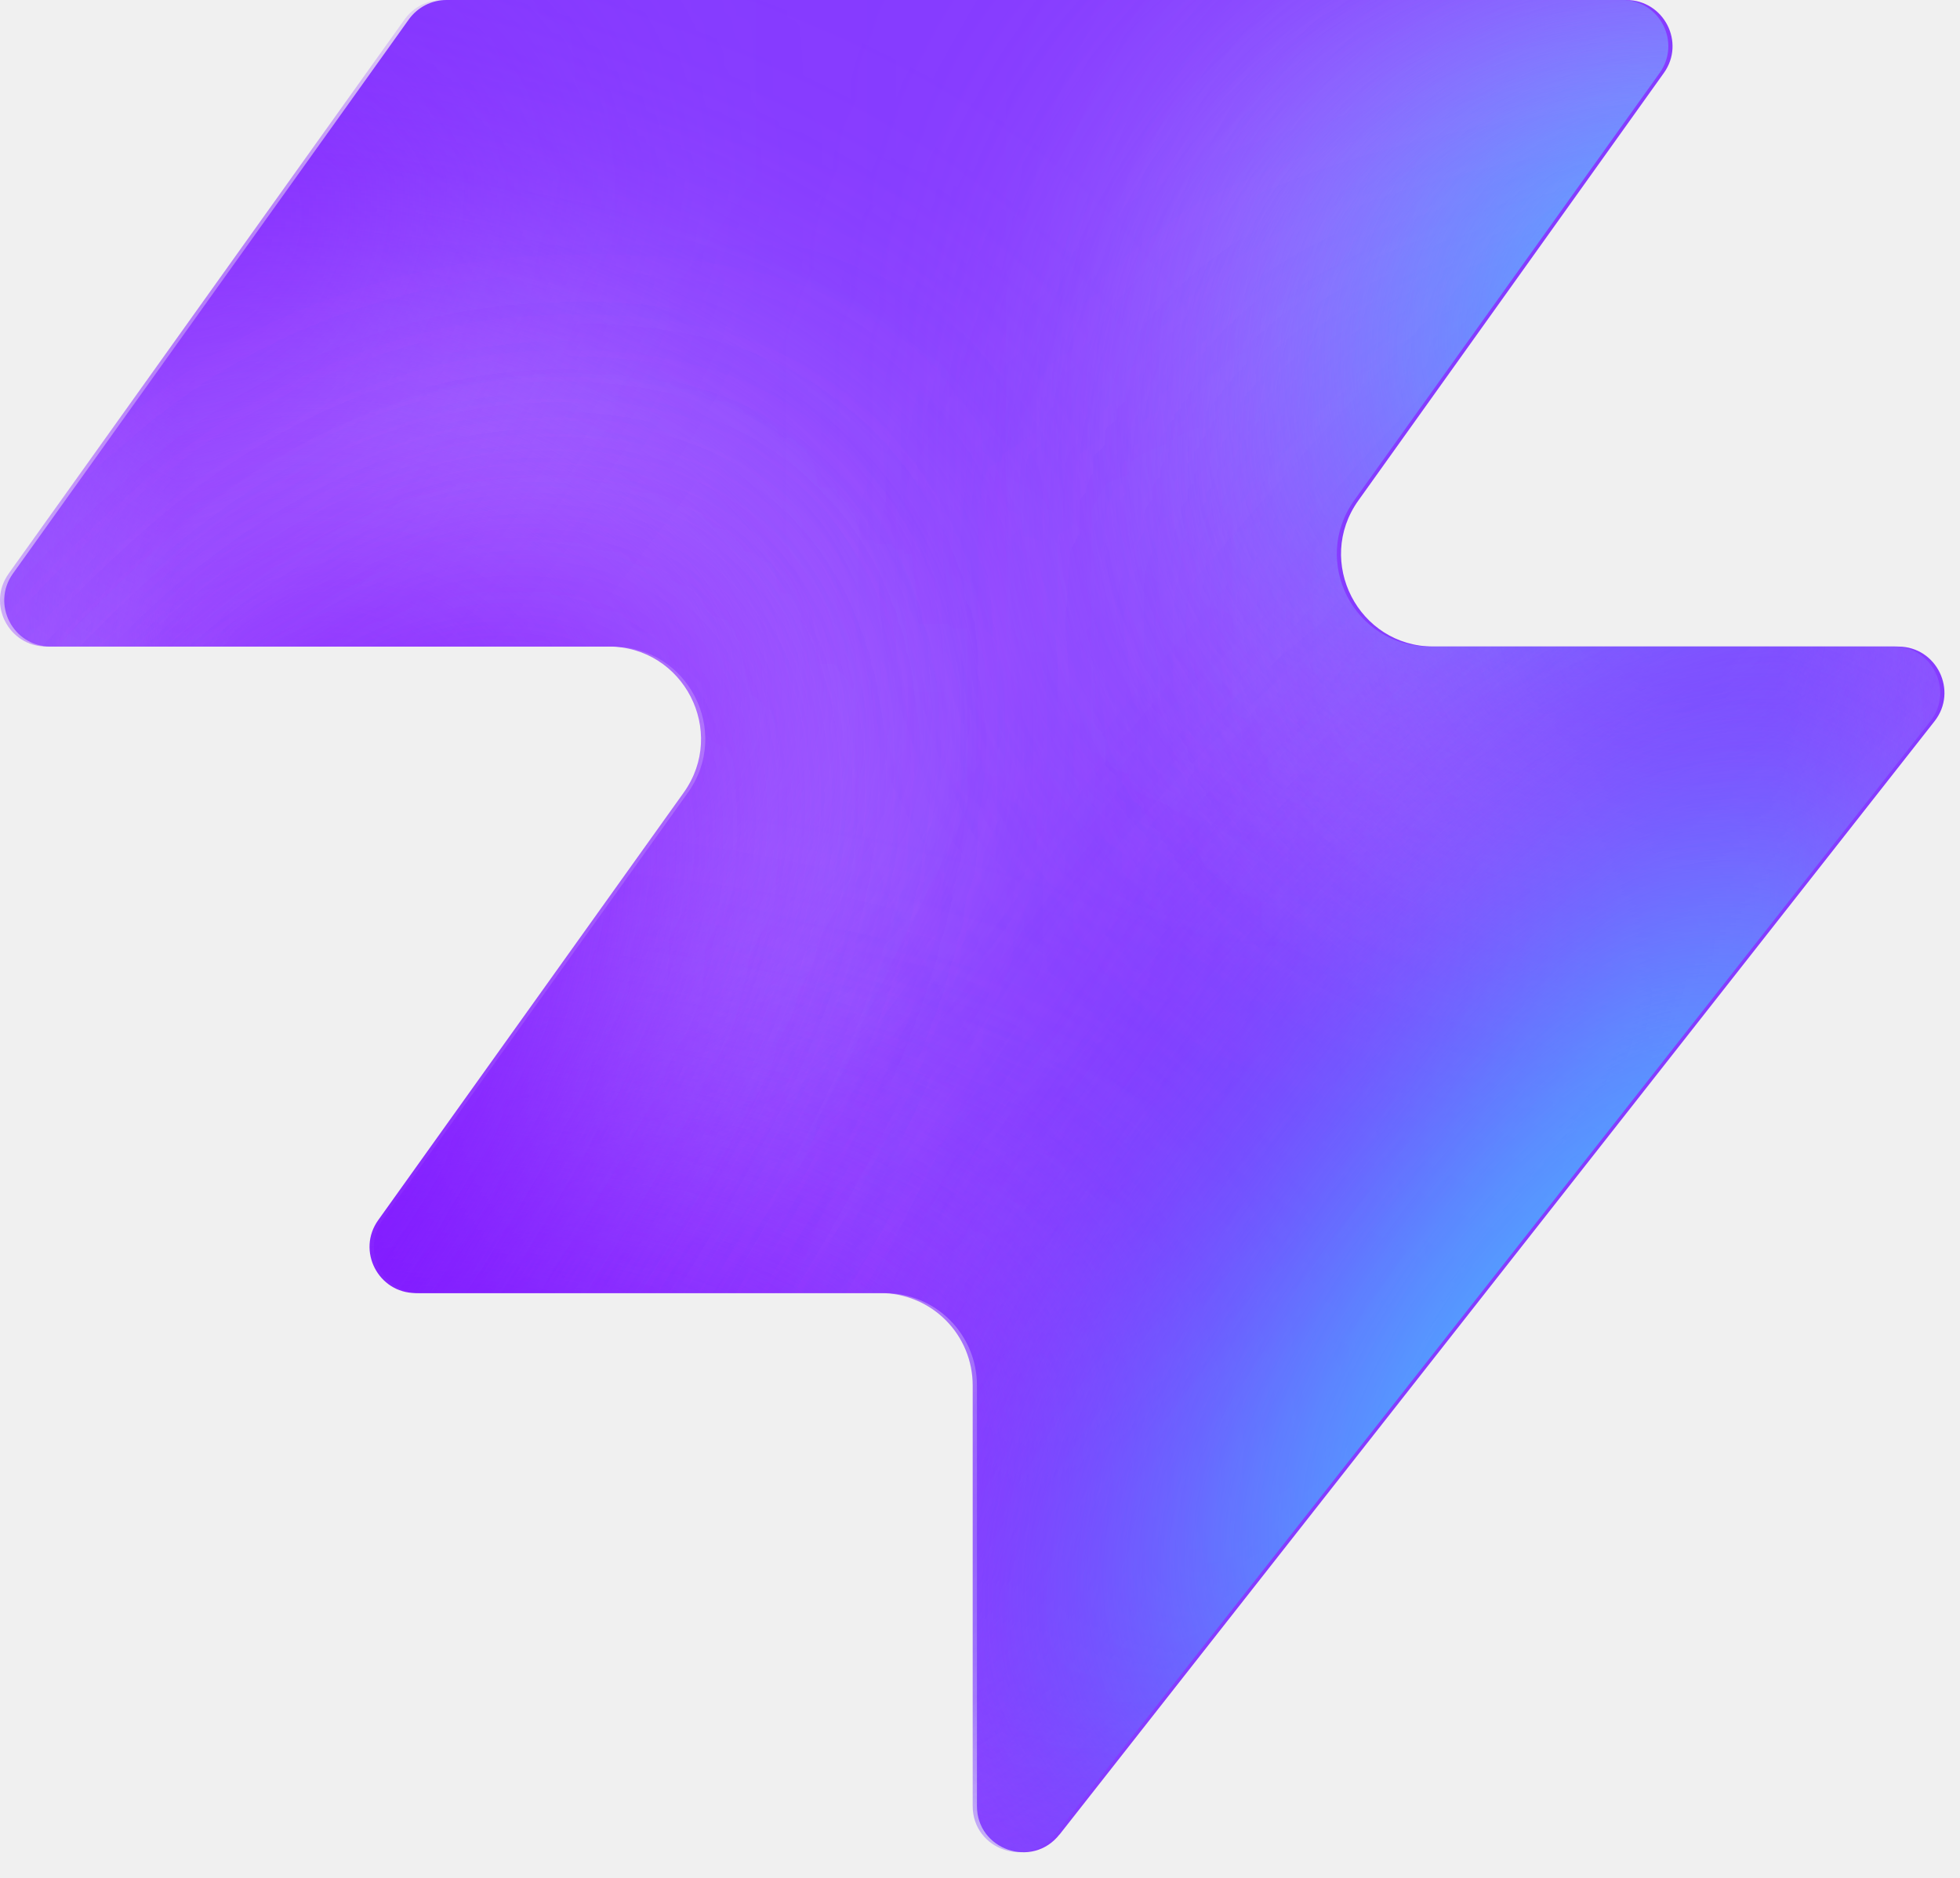
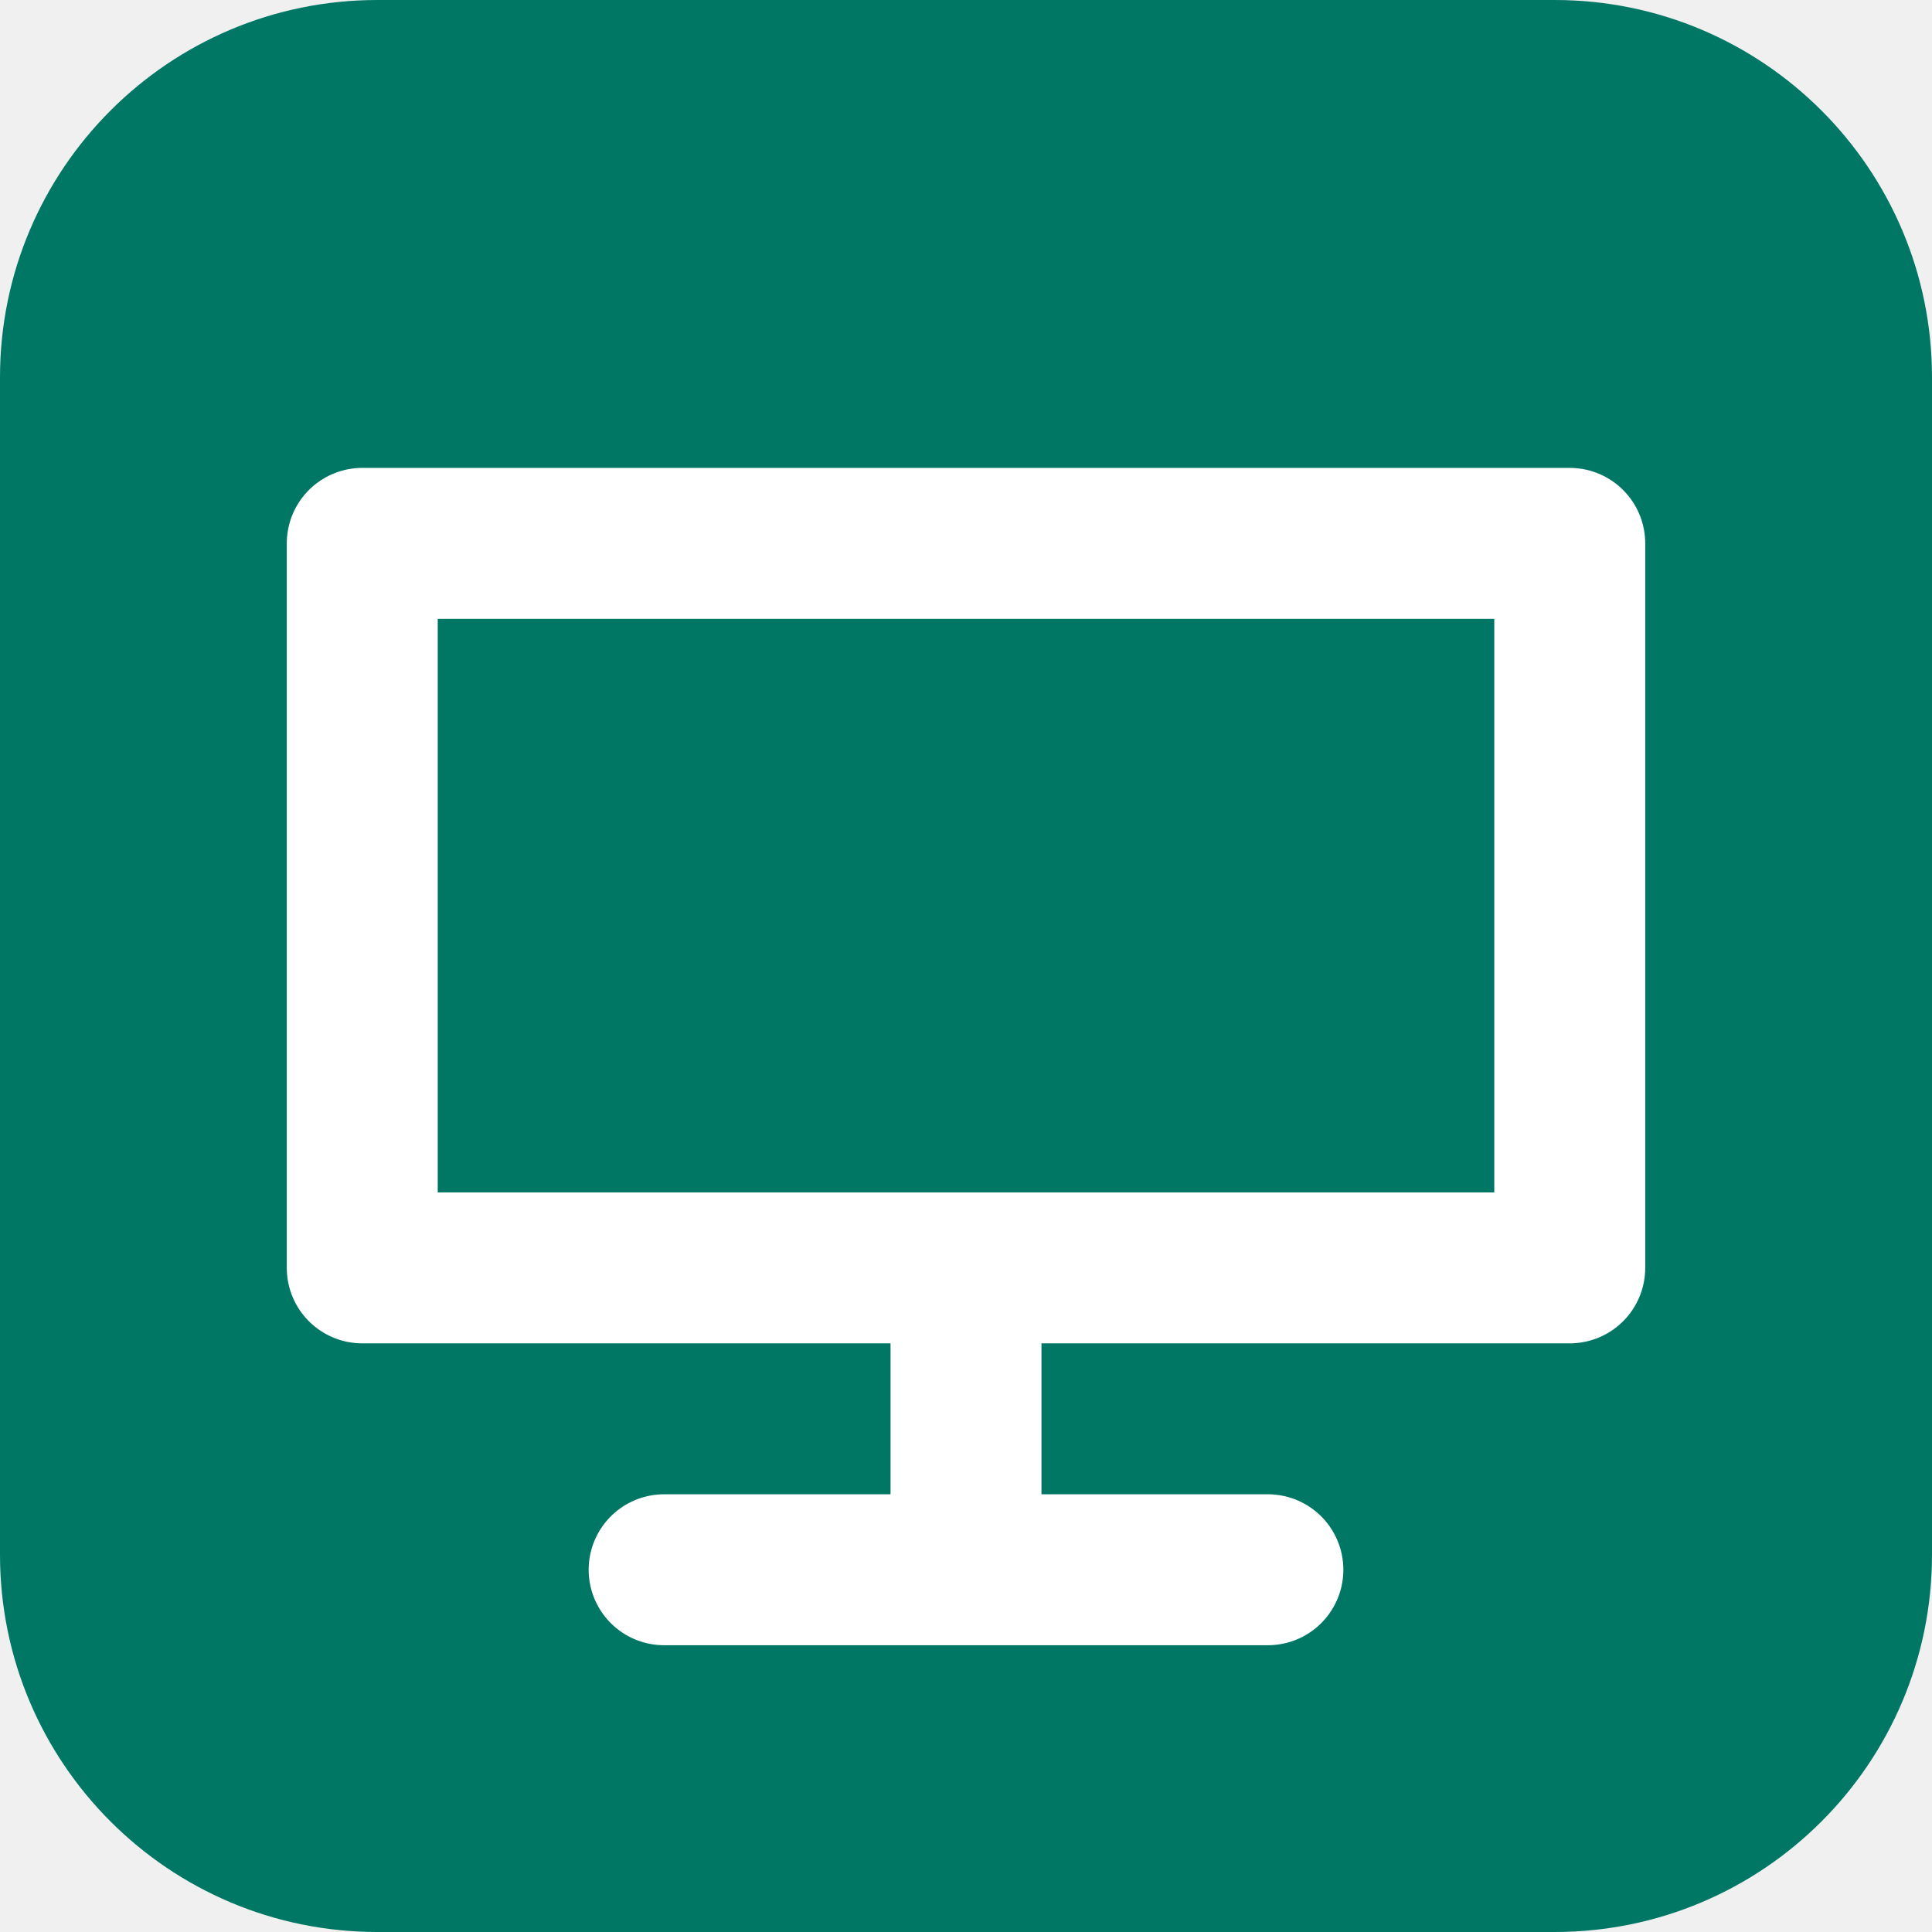
- <svg xmlns="http://www.w3.org/2000/svg" width="48" height="46" fill="none" viewBox="0 0 48 46">
-   <path fill="#863bff" d="M25.946 44.938c-.664.845-2.021.375-2.021-.698V33.937a2.26 2.26 0 0 0-2.262-2.262H10.287c-.92 0-1.456-1.04-.92-1.788l7.48-10.471c1.07-1.497 0-3.578-1.842-3.578H1.237c-.92 0-1.456-1.04-.92-1.788L10.013.474c.214-.297.556-.474.92-.474h28.894c.92 0 1.456 1.04.92 1.788l-7.48 10.471c-1.07 1.498 0 3.579 1.842 3.579h11.377c.943 0 1.473 1.088.89 1.83L25.947 44.94z" style="fill:#863bff;fill:color(display-p3 .525 .23 1);fill-opacity:1" />
-   <mask id="a" width="48" height="46" x="0" y="0" maskUnits="userSpaceOnUse" style="mask-type:alpha">
-     <path fill="#000" d="M25.842 44.938c-.664.844-2.021.375-2.021-.698V33.937a2.26 2.26 0 0 0-2.262-2.262H10.183c-.92 0-1.456-1.04-.92-1.788l7.48-10.471c1.07-1.498 0-3.579-1.842-3.579H1.133c-.92 0-1.456-1.04-.92-1.787L9.91.473c.214-.297.556-.474.92-.474h28.894c.92 0 1.456 1.04.92 1.788l-7.48 10.471c-1.07 1.498 0 3.578 1.842 3.578h11.377c.943 0 1.473 1.088.89 1.832L25.843 44.94z" style="fill:#000;fill-opacity:1" />
-   </mask>
-   <g mask="url(#a)">
-     <g filter="url(#b)">
-       <ellipse cx="5.508" cy="14.704" fill="#ede6ff" rx="5.508" ry="14.704" style="fill:#ede6ff;fill:color(display-p3 .927 .903 1);fill-opacity:1" transform="matrix(.00324 1 1 -.00324 -4.47 31.516)" />
-     </g>
-     <g filter="url(#c)">
-       <ellipse cx="10.399" cy="29.851" fill="#ede6ff" rx="10.399" ry="29.851" style="fill:#ede6ff;fill:color(display-p3 .927 .903 1);fill-opacity:1" transform="matrix(.00324 1 1 -.00324 -39.328 7.883)" />
-     </g>
-     <g filter="url(#d)">
-       <ellipse cx="5.508" cy="30.487" fill="#7e14ff" rx="5.508" ry="30.487" style="fill:#7e14ff;fill:color(display-p3 .492 .077 1);fill-opacity:1" transform="rotate(89.814 -25.913 -14.639)scale(1 -1)" />
-     </g>
-     <g filter="url(#e)">
-       <ellipse cx="5.508" cy="30.599" fill="#7e14ff" rx="5.508" ry="30.599" style="fill:#7e14ff;fill:color(display-p3 .492 .077 1);fill-opacity:1" transform="rotate(89.814 -32.644 -3.334)scale(1 -1)" />
-     </g>
-     <g filter="url(#f)">
-       <ellipse cx="5.508" cy="30.599" fill="#7e14ff" rx="5.508" ry="30.599" style="fill:#7e14ff;fill:color(display-p3 .492 .077 1);fill-opacity:1" transform="matrix(.00324 1 1 -.00324 -34.34 30.47)" />
-     </g>
-     <g filter="url(#g)">
-       <ellipse cx="14.072" cy="22.078" fill="#ede6ff" rx="14.072" ry="22.078" style="fill:#ede6ff;fill:color(display-p3 .927 .903 1);fill-opacity:1" transform="rotate(93.35 24.506 48.493)scale(-1 1)" />
-     </g>
-     <g filter="url(#h)">
-       <ellipse cx="3.47" cy="21.501" fill="#7e14ff" rx="3.47" ry="21.501" style="fill:#7e14ff;fill:color(display-p3 .492 .077 1);fill-opacity:1" transform="rotate(89.009 28.708 47.59)scale(-1 1)" />
-     </g>
-     <g filter="url(#i)">
-       <ellipse cx="3.47" cy="21.501" fill="#7e14ff" rx="3.47" ry="21.501" style="fill:#7e14ff;fill:color(display-p3 .492 .077 1);fill-opacity:1" transform="rotate(89.009 28.708 47.59)scale(-1 1)" />
-     </g>
-     <g filter="url(#j)">
-       <ellipse cx=".387" cy="8.972" fill="#7e14ff" rx="4.407" ry="29.108" style="fill:#7e14ff;fill:color(display-p3 .492 .077 1);fill-opacity:1" transform="rotate(39.51 .387 8.972)" />
-     </g>
-     <g filter="url(#k)">
-       <ellipse cx="47.523" cy="-6.092" fill="#7e14ff" rx="4.407" ry="29.108" style="fill:#7e14ff;fill:color(display-p3 .492 .077 1);fill-opacity:1" transform="rotate(37.892 47.523 -6.092)" />
-     </g>
-     <g filter="url(#l)">
-       <ellipse cx="41.412" cy="6.333" fill="#47bfff" rx="5.971" ry="9.665" style="fill:#47bfff;fill:color(display-p3 .28 .748 1);fill-opacity:1" transform="rotate(37.892 41.412 6.333)" />
-     </g>
-     <g filter="url(#m)">
-       <ellipse cx="-1.879" cy="38.332" fill="#7e14ff" rx="4.407" ry="29.108" style="fill:#7e14ff;fill:color(display-p3 .492 .077 1);fill-opacity:1" transform="rotate(37.892 -1.88 38.332)" />
-     </g>
-     <g filter="url(#n)">
-       <ellipse cx="-1.879" cy="38.332" fill="#7e14ff" rx="4.407" ry="29.108" style="fill:#7e14ff;fill:color(display-p3 .492 .077 1);fill-opacity:1" transform="rotate(37.892 -1.88 38.332)" />
-     </g>
-     <g filter="url(#o)">
-       <ellipse cx="35.651" cy="29.907" fill="#7e14ff" rx="4.407" ry="29.108" style="fill:#7e14ff;fill:color(display-p3 .492 .077 1);fill-opacity:1" transform="rotate(37.892 35.651 29.907)" />
-     </g>
-     <g filter="url(#p)">
-       <ellipse cx="38.418" cy="32.4" fill="#47bfff" rx="5.971" ry="15.297" style="fill:#47bfff;fill:color(display-p3 .28 .748 1);fill-opacity:1" transform="rotate(37.892 38.418 32.4)" />
-     </g>
-   </g>
-   <defs>
-     <filter id="b" width="60.045" height="41.654" x="-19.77" y="16.149" color-interpolation-filters="sRGB" filterUnits="userSpaceOnUse">
-       <feFlood flood-opacity="0" result="BackgroundImageFix" />
-       <feBlend in="SourceGraphic" in2="BackgroundImageFix" result="shape" />
-       <feGaussianBlur result="effect1_foregroundBlur_2002_17158" stdDeviation="7.659" />
-     </filter>
-     <filter id="c" width="90.34" height="51.437" x="-54.613" y="-7.533" color-interpolation-filters="sRGB" filterUnits="userSpaceOnUse">
-       <feFlood flood-opacity="0" result="BackgroundImageFix" />
-       <feBlend in="SourceGraphic" in2="BackgroundImageFix" result="shape" />
-       <feGaussianBlur result="effect1_foregroundBlur_2002_17158" stdDeviation="7.659" />
-     </filter>
-     <filter id="d" width="79.355" height="29.4" x="-49.64" y="2.03" color-interpolation-filters="sRGB" filterUnits="userSpaceOnUse">
-       <feFlood flood-opacity="0" result="BackgroundImageFix" />
-       <feBlend in="SourceGraphic" in2="BackgroundImageFix" result="shape" />
-       <feGaussianBlur result="effect1_foregroundBlur_2002_17158" stdDeviation="4.596" />
-     </filter>
-     <filter id="e" width="79.579" height="29.4" x="-45.045" y="20.029" color-interpolation-filters="sRGB" filterUnits="userSpaceOnUse">
-       <feFlood flood-opacity="0" result="BackgroundImageFix" />
-       <feBlend in="SourceGraphic" in2="BackgroundImageFix" result="shape" />
-       <feGaussianBlur result="effect1_foregroundBlur_2002_17158" stdDeviation="4.596" />
-     </filter>
-     <filter id="f" width="79.579" height="29.4" x="-43.513" y="21.178" color-interpolation-filters="sRGB" filterUnits="userSpaceOnUse">
-       <feFlood flood-opacity="0" result="BackgroundImageFix" />
-       <feBlend in="SourceGraphic" in2="BackgroundImageFix" result="shape" />
-       <feGaussianBlur result="effect1_foregroundBlur_2002_17158" stdDeviation="4.596" />
-     </filter>
-     <filter id="g" width="74.749" height="58.852" x="15.756" y="-17.901" color-interpolation-filters="sRGB" filterUnits="userSpaceOnUse">
-       <feFlood flood-opacity="0" result="BackgroundImageFix" />
-       <feBlend in="SourceGraphic" in2="BackgroundImageFix" result="shape" />
-       <feGaussianBlur result="effect1_foregroundBlur_2002_17158" stdDeviation="7.659" />
-     </filter>
-     <filter id="h" width="61.377" height="25.362" x="23.548" y="2.284" color-interpolation-filters="sRGB" filterUnits="userSpaceOnUse">
-       <feFlood flood-opacity="0" result="BackgroundImageFix" />
-       <feBlend in="SourceGraphic" in2="BackgroundImageFix" result="shape" />
-       <feGaussianBlur result="effect1_foregroundBlur_2002_17158" stdDeviation="4.596" />
-     </filter>
-     <filter id="i" width="61.377" height="25.362" x="23.548" y="2.284" color-interpolation-filters="sRGB" filterUnits="userSpaceOnUse">
-       <feFlood flood-opacity="0" result="BackgroundImageFix" />
-       <feBlend in="SourceGraphic" in2="BackgroundImageFix" result="shape" />
-       <feGaussianBlur result="effect1_foregroundBlur_2002_17158" stdDeviation="4.596" />
-     </filter>
-     <filter id="j" width="56.045" height="63.649" x="-27.636" y="-22.853" color-interpolation-filters="sRGB" filterUnits="userSpaceOnUse">
-       <feFlood flood-opacity="0" result="BackgroundImageFix" />
-       <feBlend in="SourceGraphic" in2="BackgroundImageFix" result="shape" />
-       <feGaussianBlur result="effect1_foregroundBlur_2002_17158" stdDeviation="4.596" />
-     </filter>
-     <filter id="k" width="54.814" height="64.646" x="20.116" y="-38.415" color-interpolation-filters="sRGB" filterUnits="userSpaceOnUse">
-       <feFlood flood-opacity="0" result="BackgroundImageFix" />
-       <feBlend in="SourceGraphic" in2="BackgroundImageFix" result="shape" />
-       <feGaussianBlur result="effect1_foregroundBlur_2002_17158" stdDeviation="4.596" />
-     </filter>
-     <filter id="l" width="33.541" height="35.313" x="24.641" y="-11.323" color-interpolation-filters="sRGB" filterUnits="userSpaceOnUse">
-       <feFlood flood-opacity="0" result="BackgroundImageFix" />
-       <feBlend in="SourceGraphic" in2="BackgroundImageFix" result="shape" />
-       <feGaussianBlur result="effect1_foregroundBlur_2002_17158" stdDeviation="4.596" />
-     </filter>
-     <filter id="m" width="54.814" height="64.646" x="-29.286" y="6.009" color-interpolation-filters="sRGB" filterUnits="userSpaceOnUse">
-       <feFlood flood-opacity="0" result="BackgroundImageFix" />
-       <feBlend in="SourceGraphic" in2="BackgroundImageFix" result="shape" />
-       <feGaussianBlur result="effect1_foregroundBlur_2002_17158" stdDeviation="4.596" />
-     </filter>
-     <filter id="n" width="54.814" height="64.646" x="-29.286" y="6.009" color-interpolation-filters="sRGB" filterUnits="userSpaceOnUse">
-       <feFlood flood-opacity="0" result="BackgroundImageFix" />
-       <feBlend in="SourceGraphic" in2="BackgroundImageFix" result="shape" />
-       <feGaussianBlur result="effect1_foregroundBlur_2002_17158" stdDeviation="4.596" />
-     </filter>
-     <filter id="o" width="54.814" height="64.646" x="8.244" y="-2.416" color-interpolation-filters="sRGB" filterUnits="userSpaceOnUse">
-       <feFlood flood-opacity="0" result="BackgroundImageFix" />
-       <feBlend in="SourceGraphic" in2="BackgroundImageFix" result="shape" />
-       <feGaussianBlur result="effect1_foregroundBlur_2002_17158" stdDeviation="4.596" />
-     </filter>
-     <filter id="p" width="39.409" height="43.623" x="18.713" y="10.588" color-interpolation-filters="sRGB" filterUnits="userSpaceOnUse">
-       <feFlood flood-opacity="0" result="BackgroundImageFix" />
-       <feBlend in="SourceGraphic" in2="BackgroundImageFix" result="shape" />
-       <feGaussianBlur result="effect1_foregroundBlur_2002_17158" stdDeviation="4.596" />
-     </filter>
-   </defs>
+ <svg xmlns="http://www.w3.org/2000/svg" viewBox="0 0 256 256">
+   <rect width="256" height="256" rx="50" fill="#007765" />
+   <path fill="none" stroke="#ffffff" stroke-linecap="round" stroke-linejoin="round" stroke-width="20" d="M48 72h160v96H48z" />
+   <path fill="none" stroke="#ffffff" stroke-linecap="round" stroke-linejoin="round" stroke-width="20" d="M128 168v40m-40 0h80" />
</svg>
